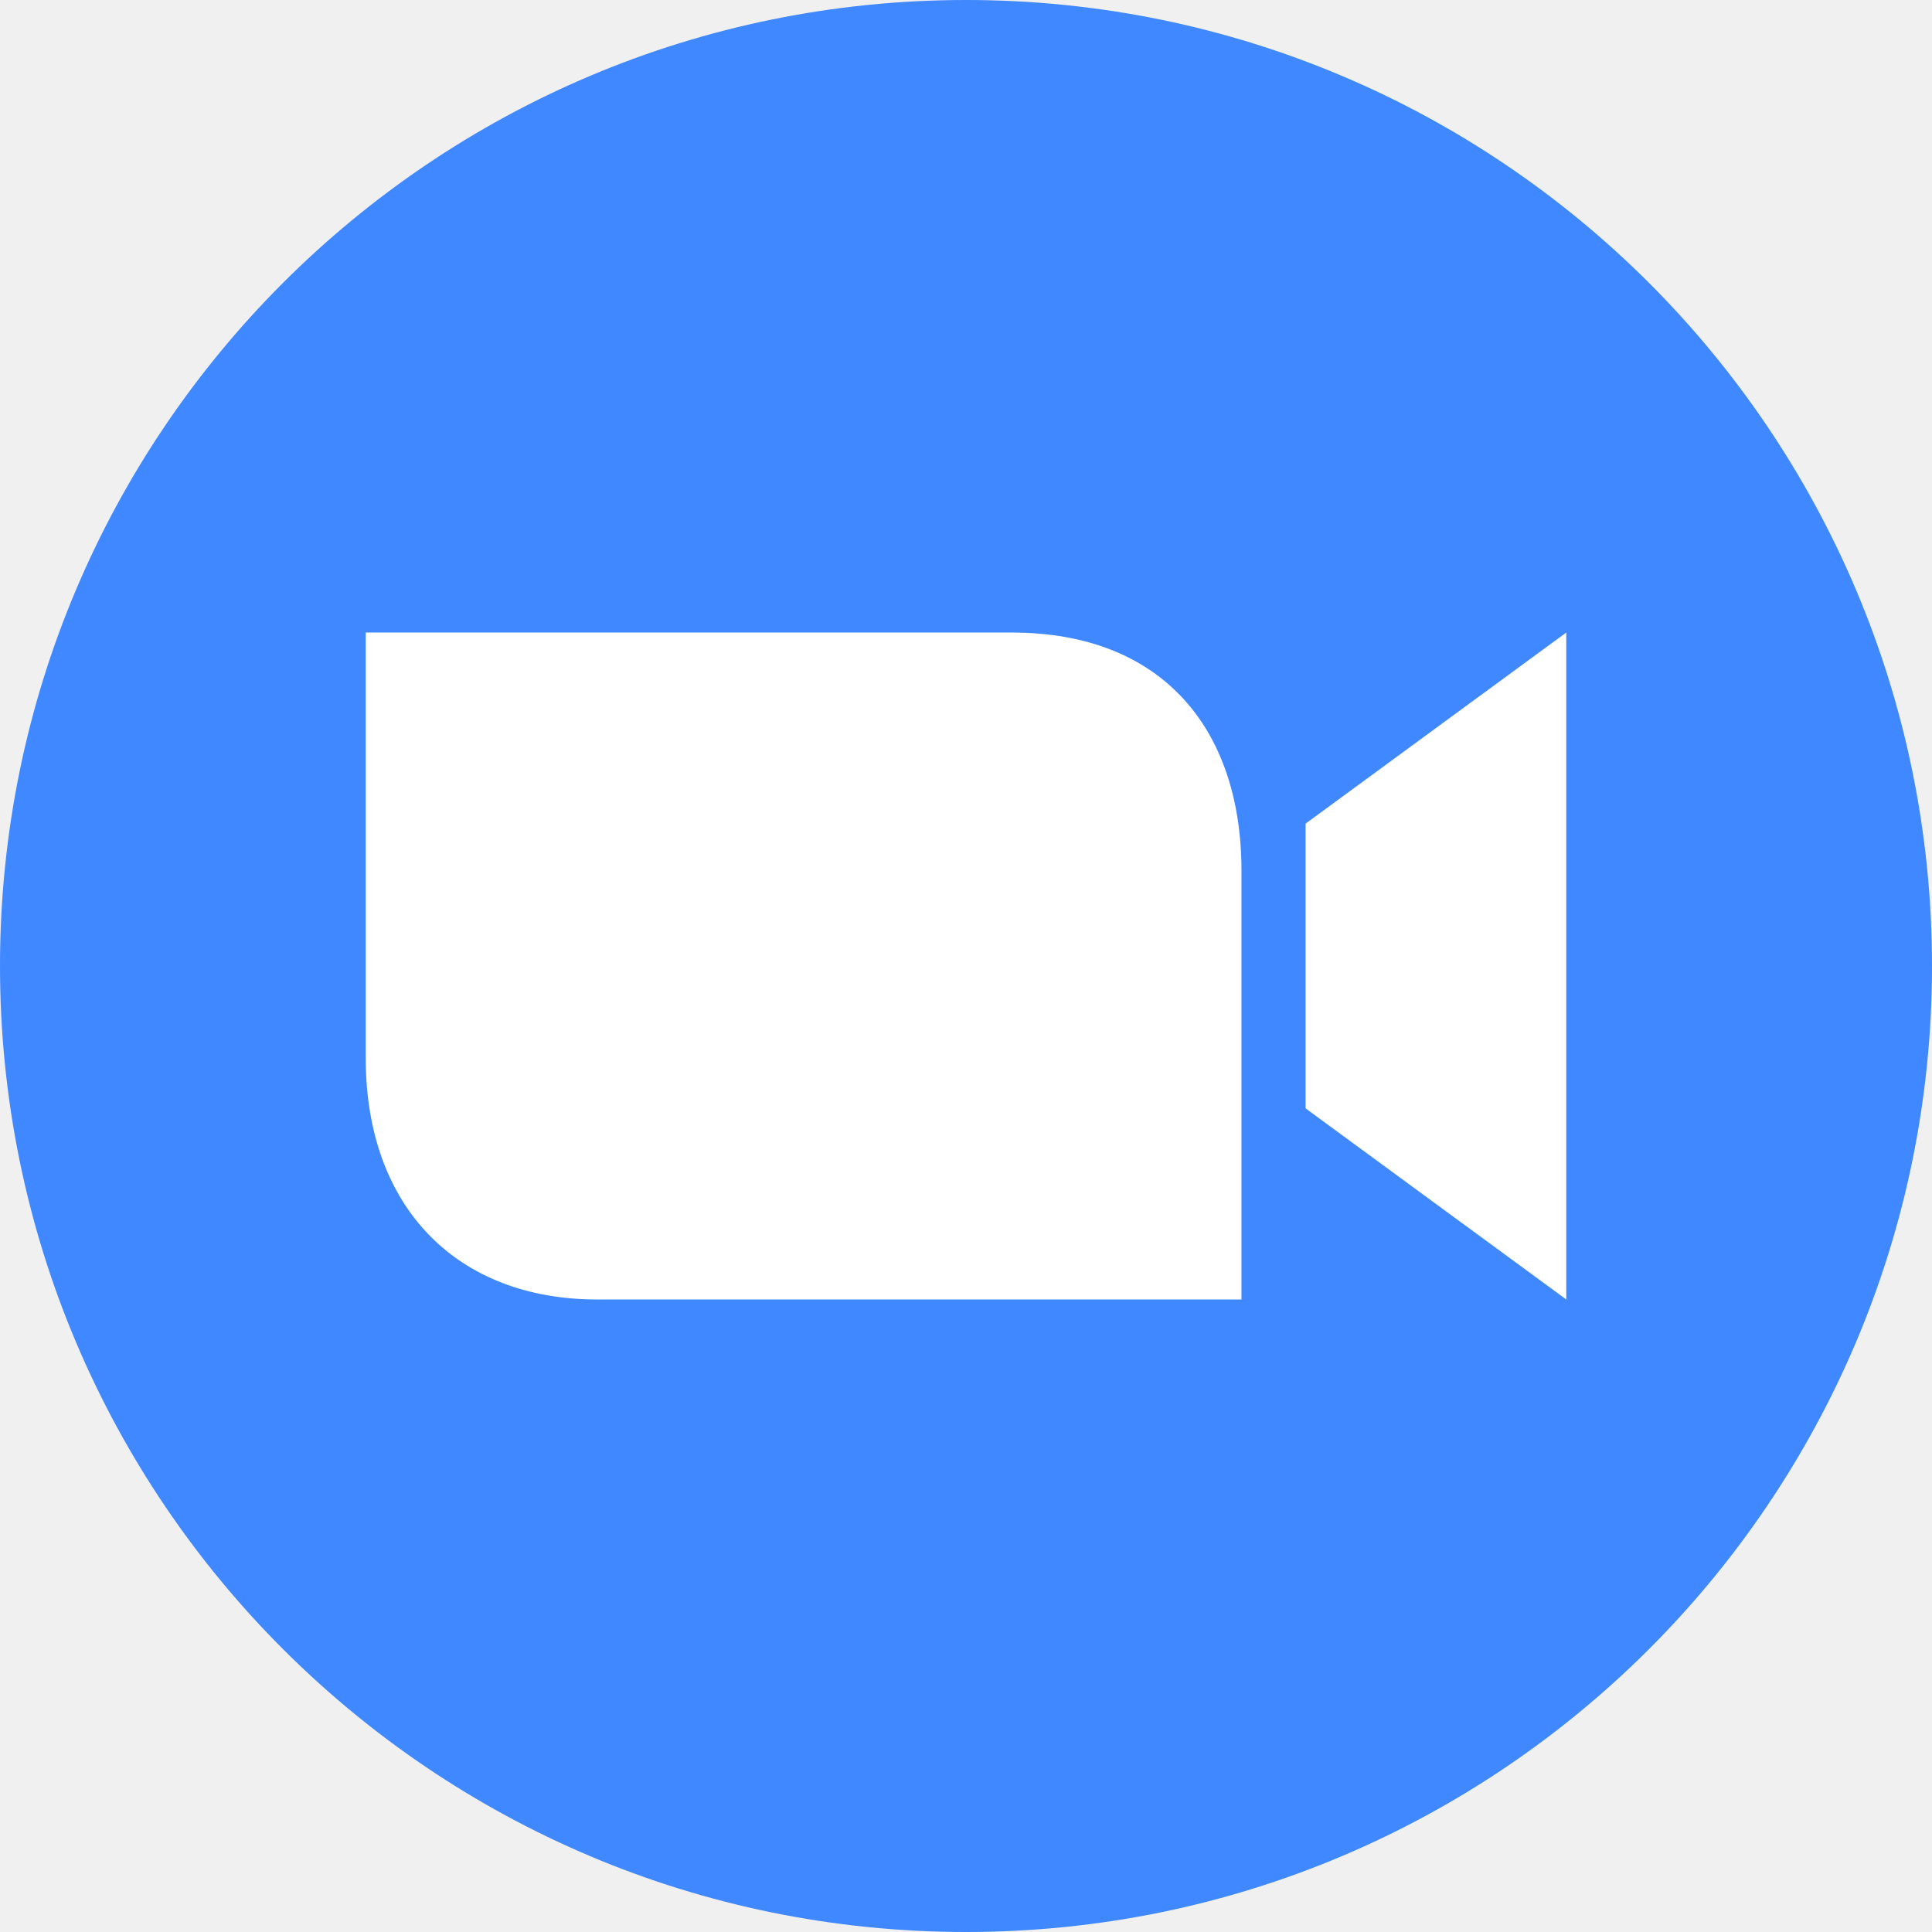
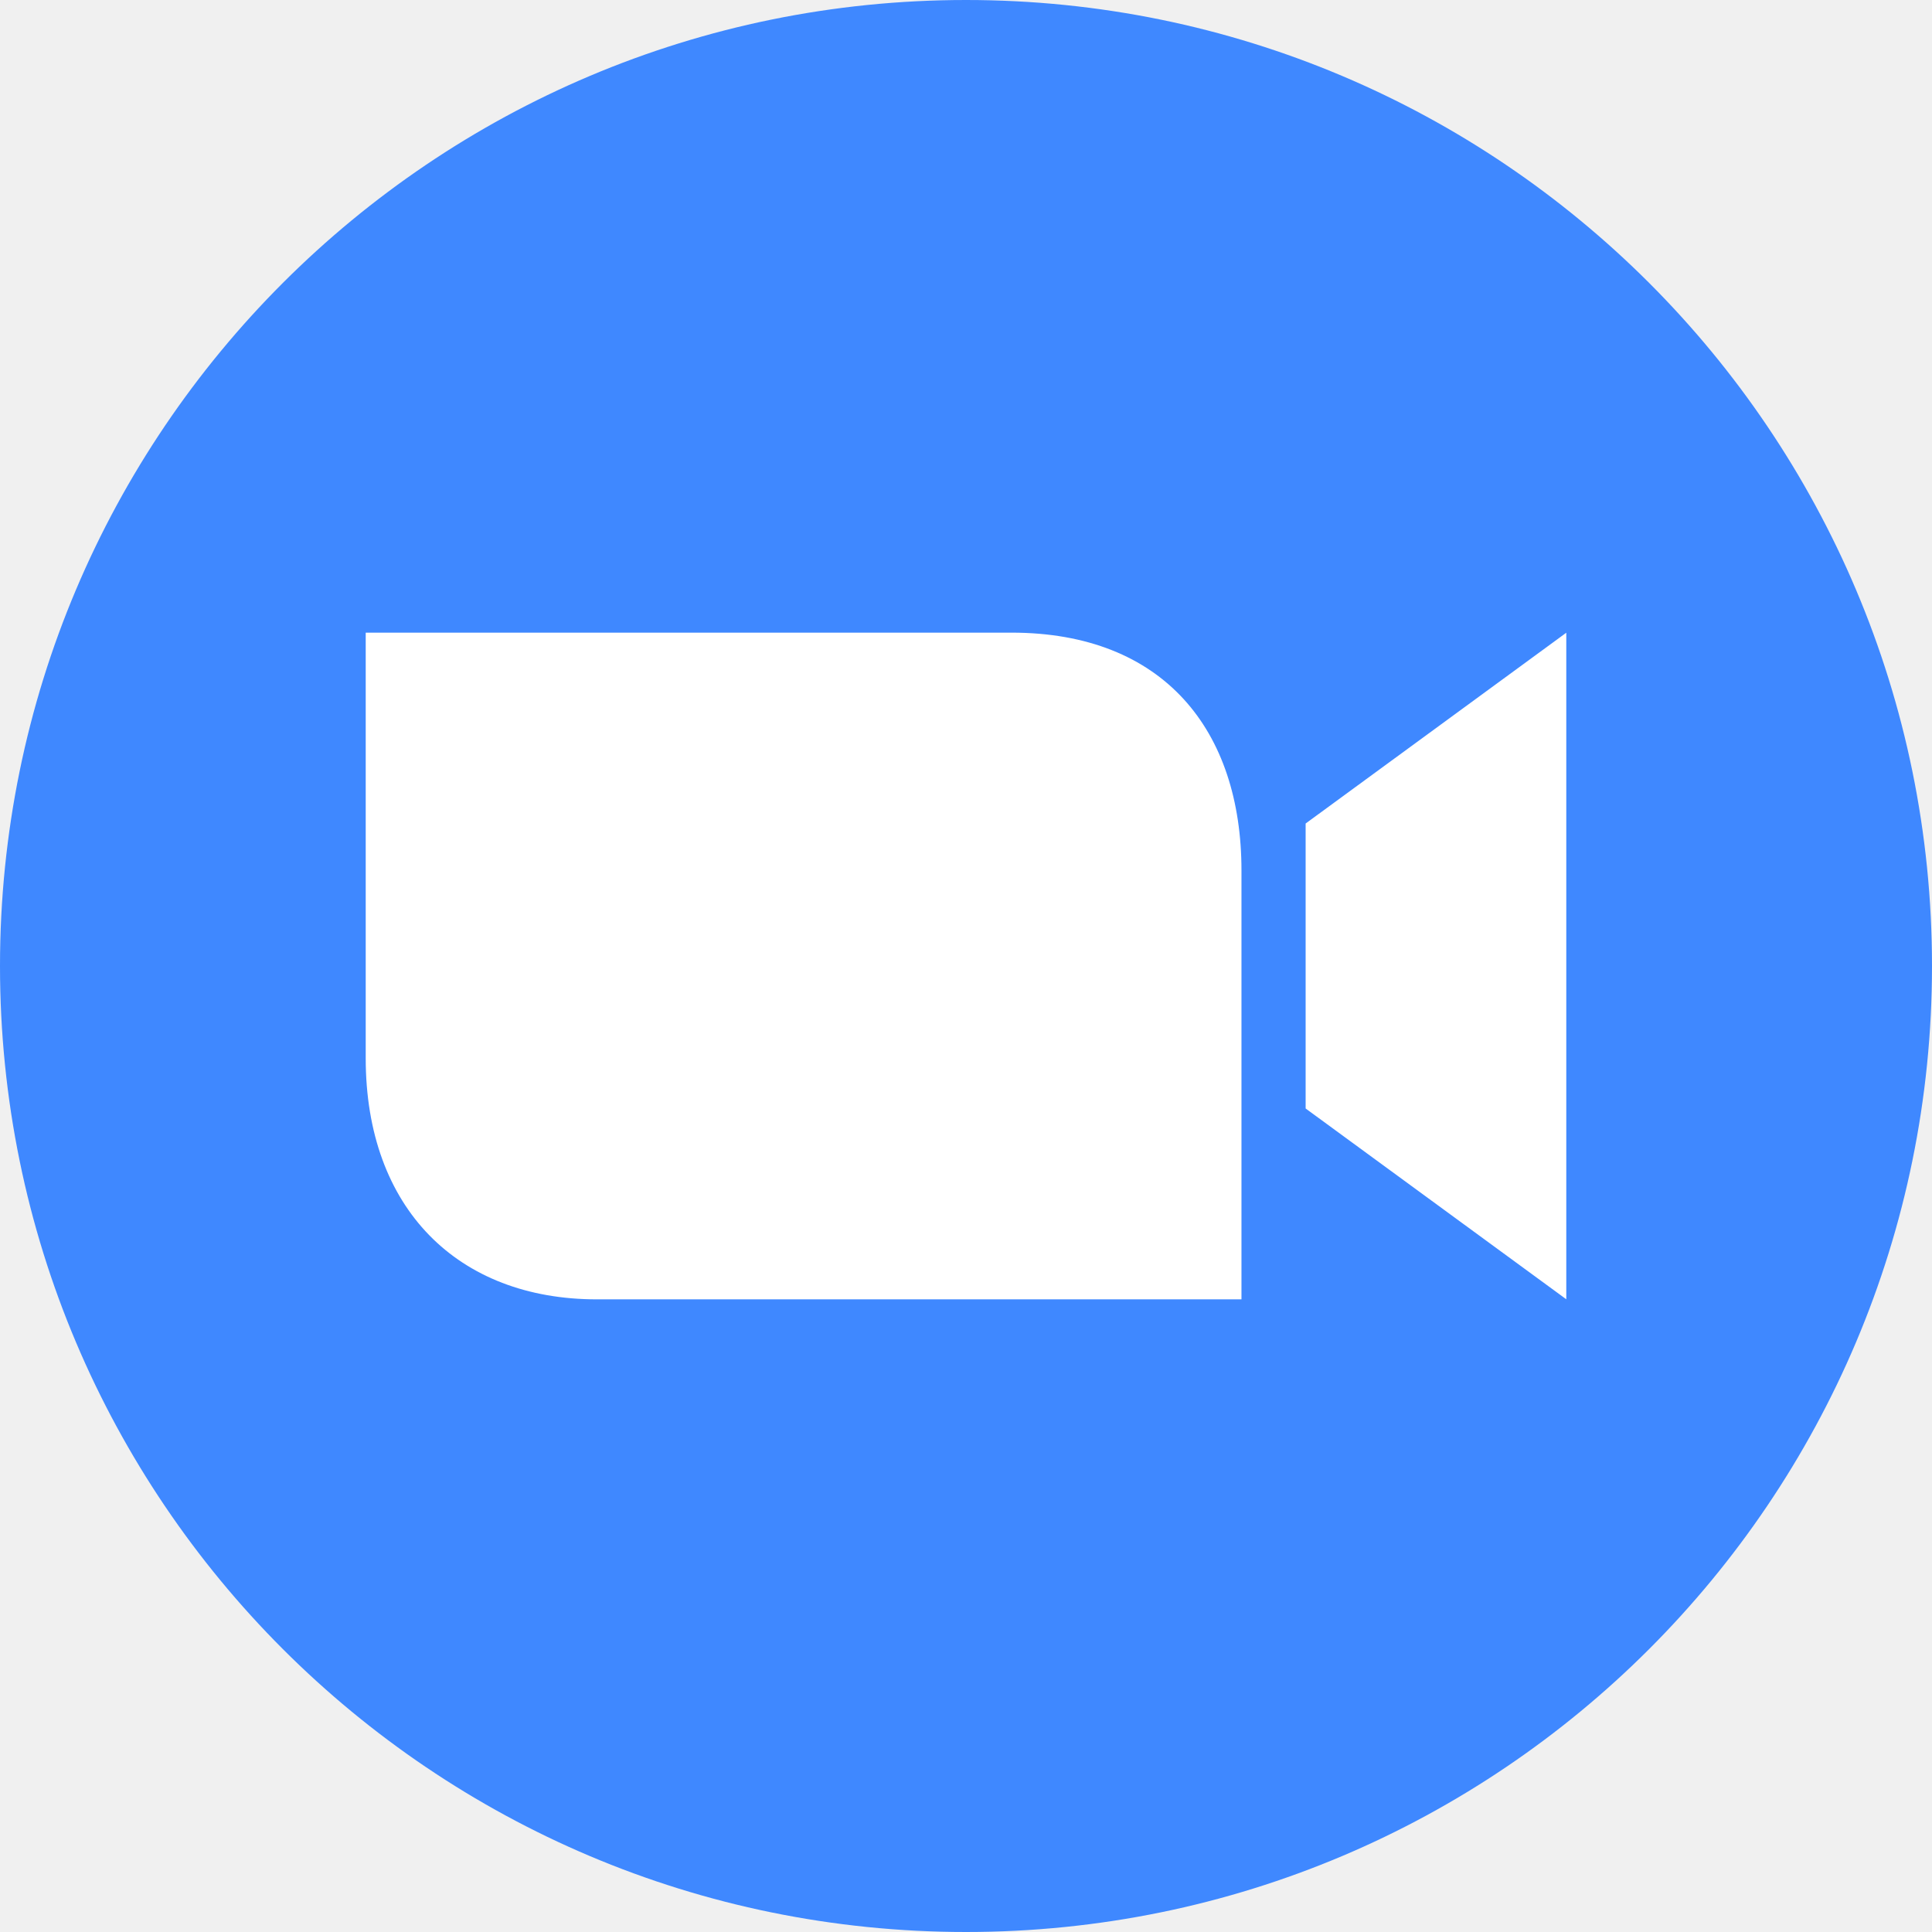
- <svg xmlns="http://www.w3.org/2000/svg" width="100%" height="100%" viewBox="0 0 512 512" version="1.1" xml:space="preserve" style="fill-rule:evenodd;clip-rule:evenodd;stroke-linejoin:round;stroke-miterlimit:1.414;">
-   <g id="Layer1">
-     <circle cx="256" cy="256" r="256" style="fill:#3f88ff;" />
-     <path d="M346,293.737l0,-75.474l69.075,-50.635l0,176.744l-69.075,-50.635Z" style="fill:#fff;" />
-     <path d="M329,230.688c0,0 0,0 0,0c0,-37.101 -20.612,-63.06 -60.893,-63.06c-66.608,0 -171.182,0 -171.182,0c0,0 0,60.795 0,112.774c0,39.919 24.526,63.97 61.254,63.97c68.347,0 170.821,0 170.821,0c0,0 0,-61.365 0,-113.684Z" style="fill:#fff;" />
+ <svg xmlns="http://www.w3.org/2000/svg" width="32" height="32" viewBox="0 0 24 24">
+   <g fill-rule="evenodd">
+     <path d="M24 12c0 6.629-5.371 12-12 12S0 18.629 0 12 5.371 0 12 0s12 5.371 12 12zm0 0" fill="#3f88ff" />
+     <path d="M16.219 13.77v-3.54l3.238-2.37v8.28zm0 0M15.422 10.813c0-1.739-.965-2.954-2.856-2.954H4.543v5.286c0 1.87 1.148 2.996 2.871 2.996h8.008v-5.328zm0 0" fill="#fff" />
  </g>
</svg>
